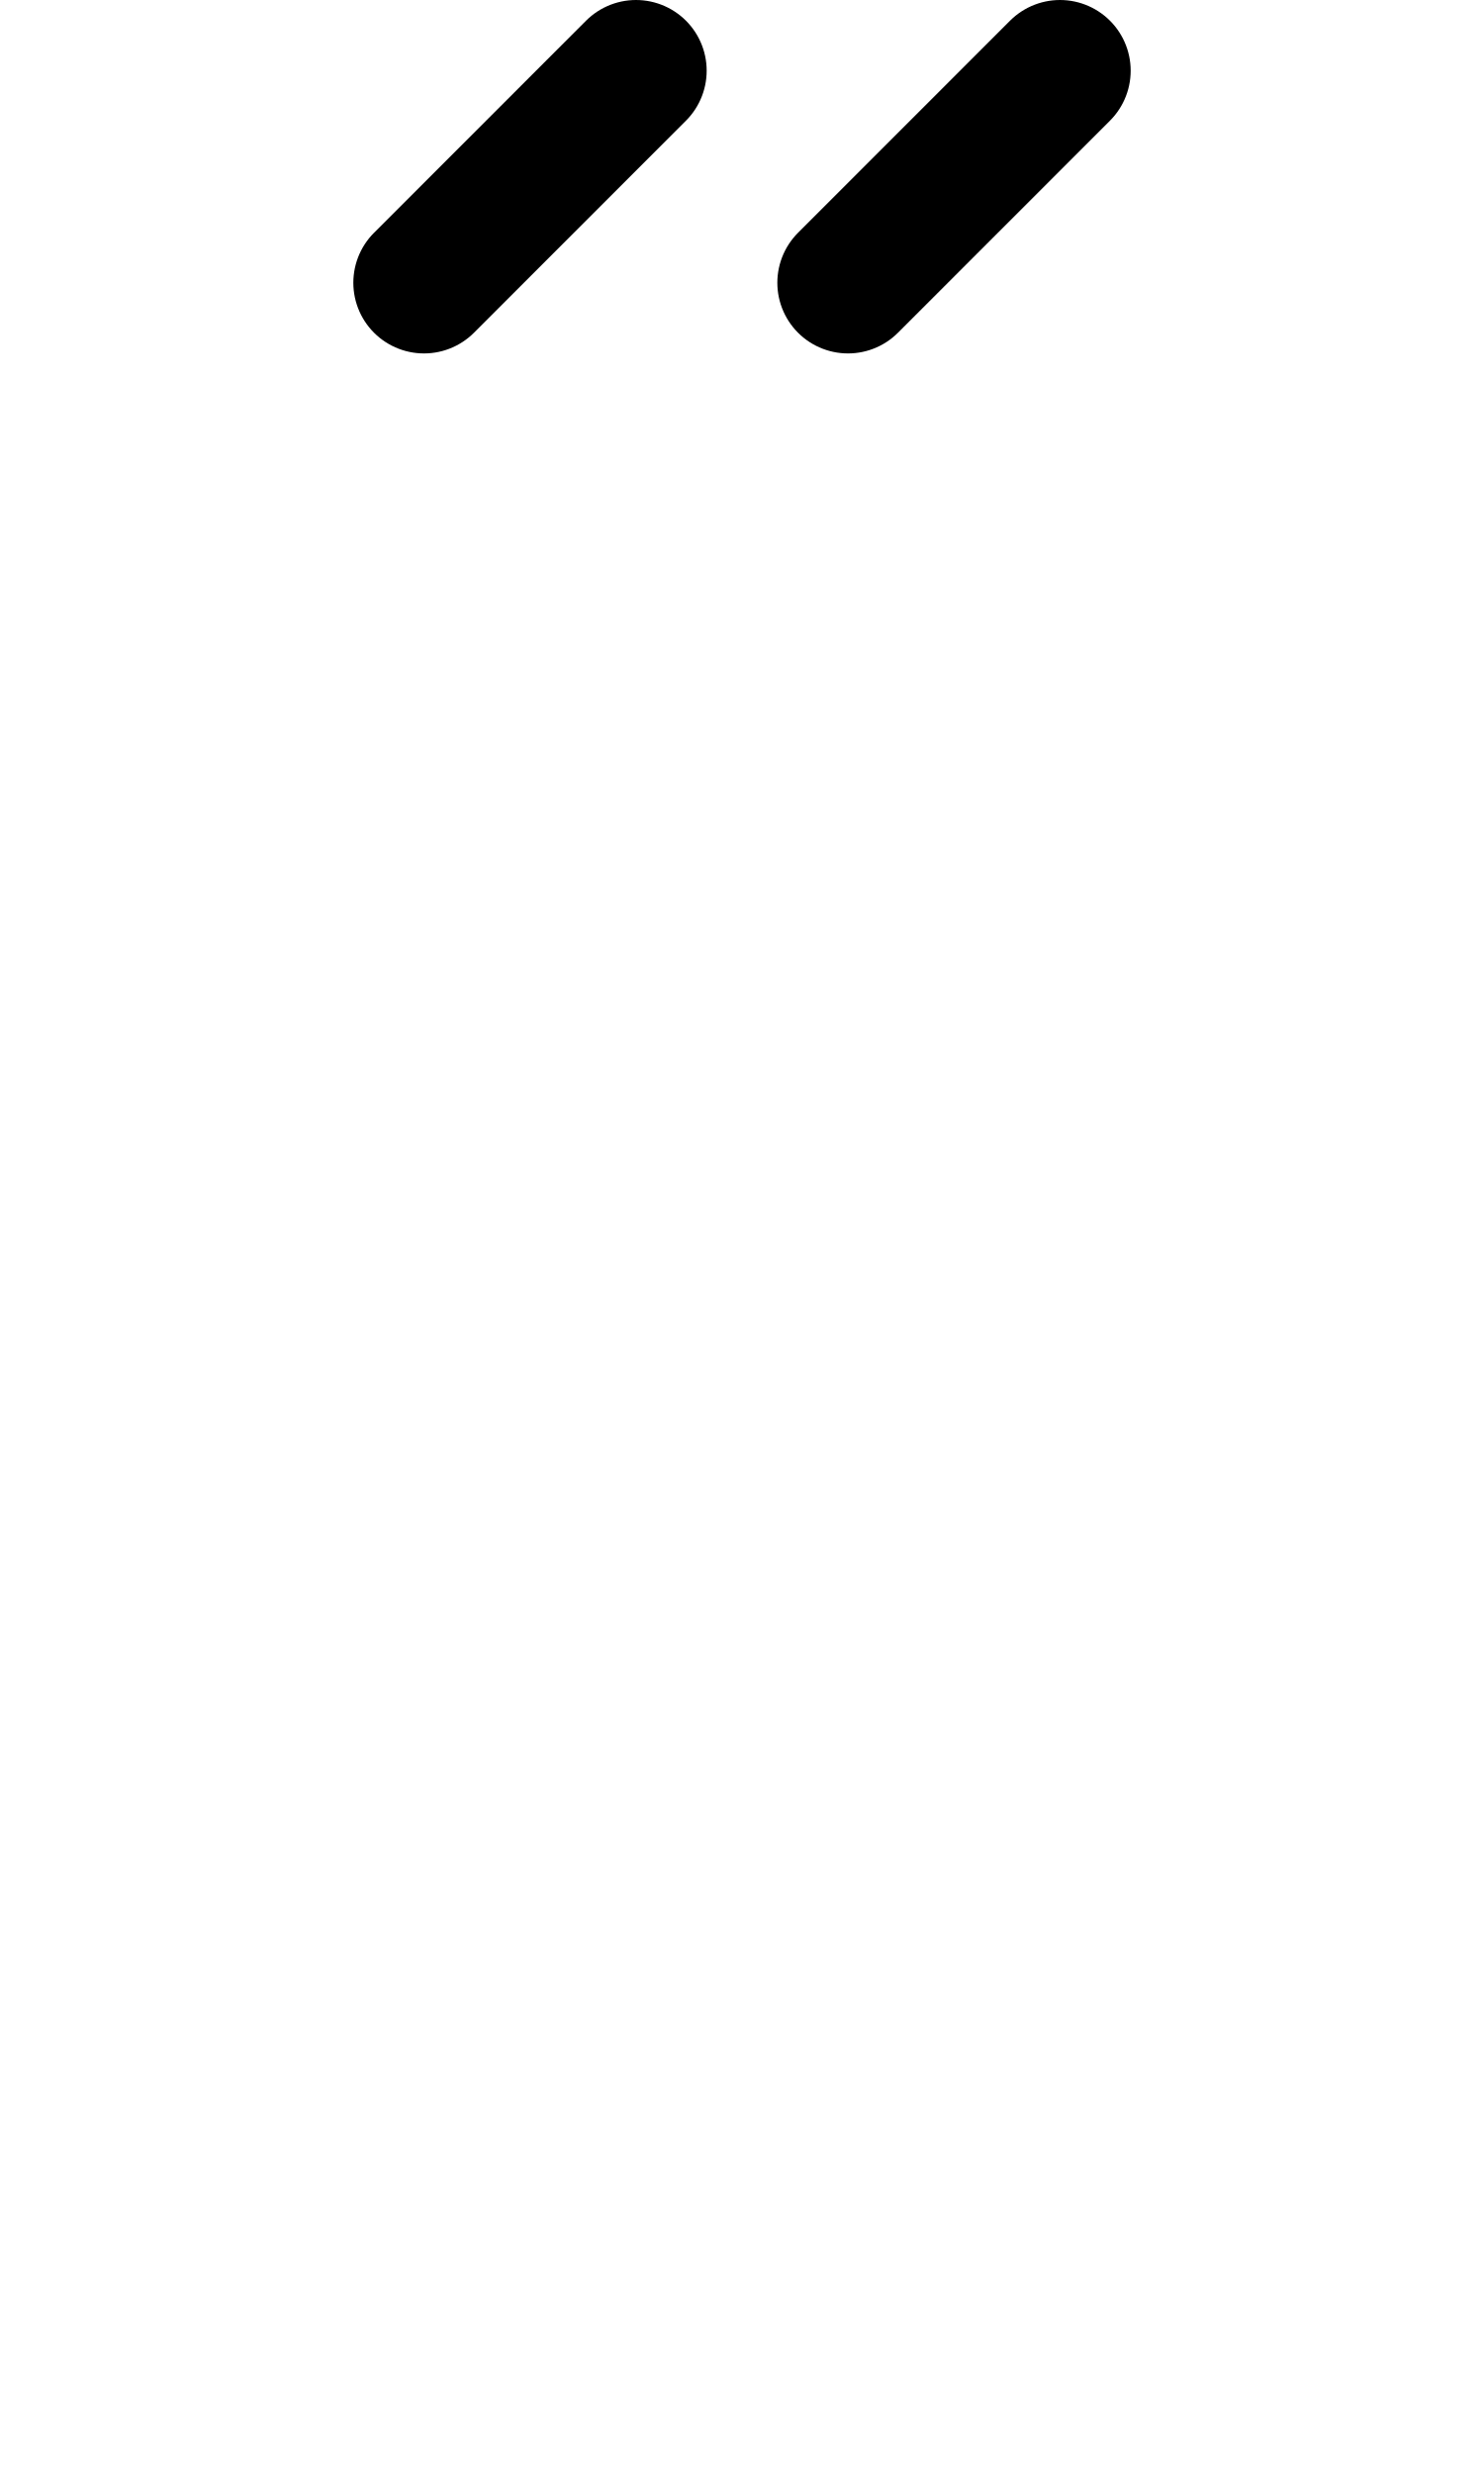
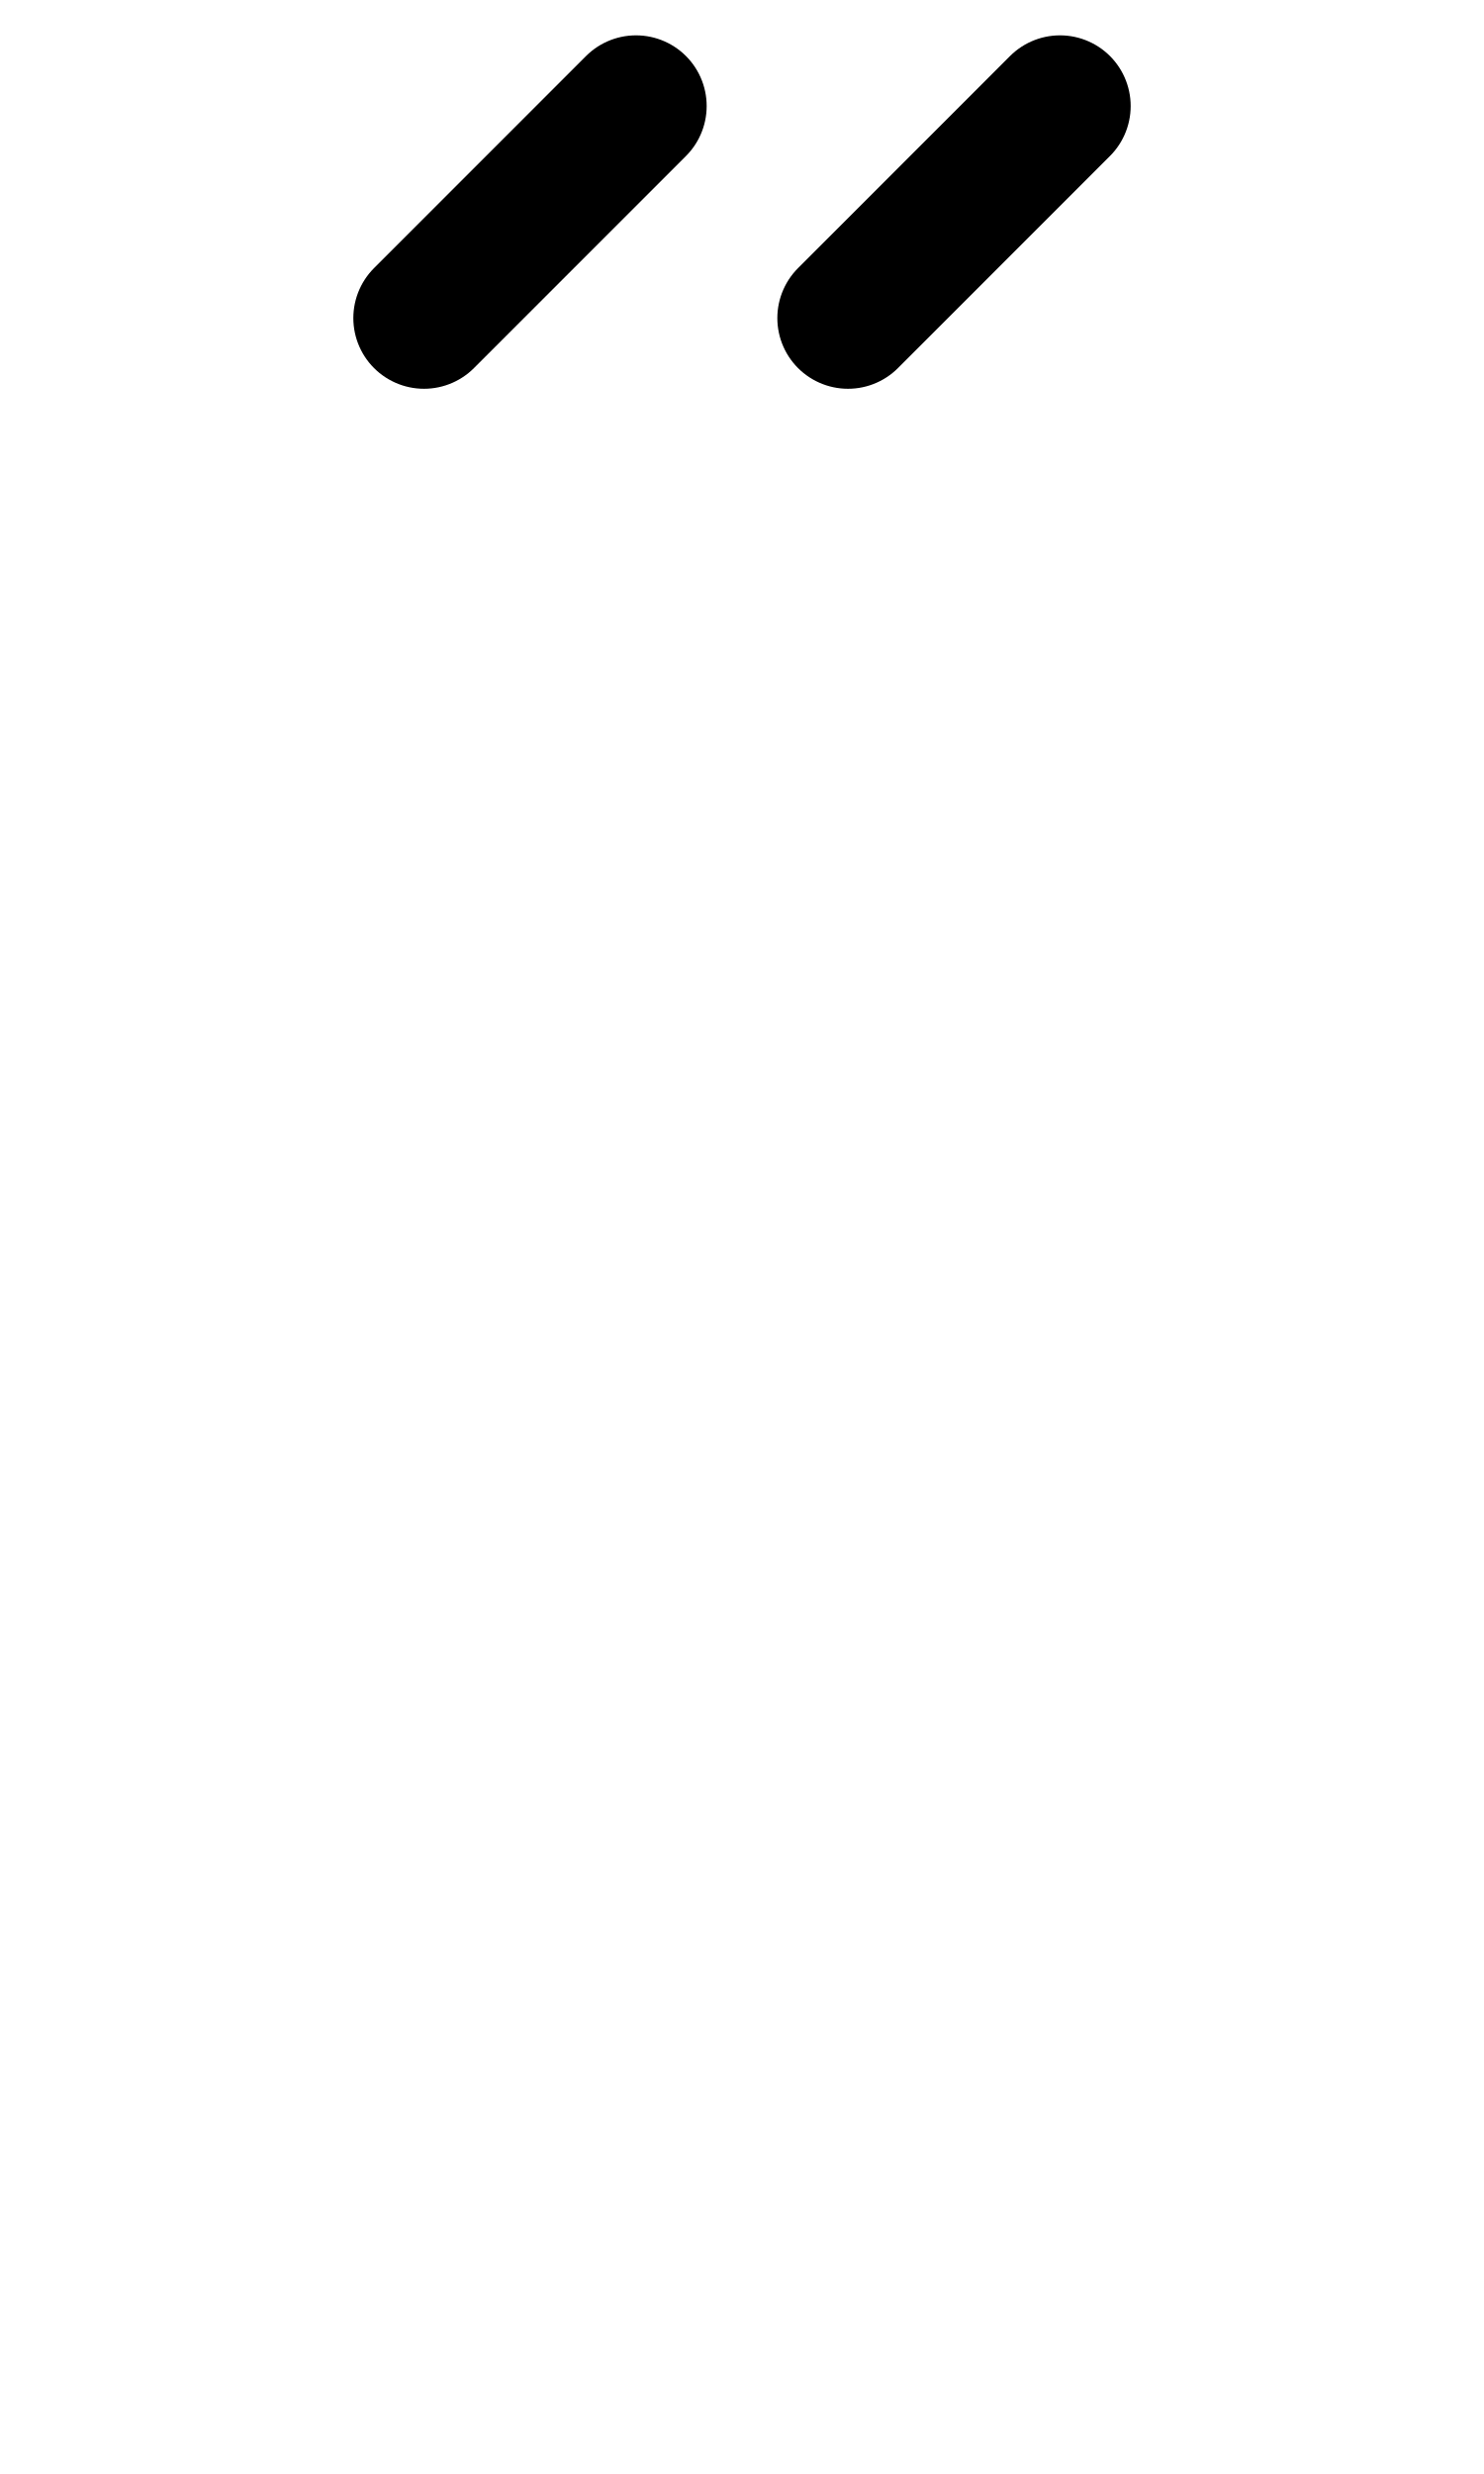
<svg xmlns="http://www.w3.org/2000/svg" width="1008" height="1680" viewBox="0 0 63 105" version="1.1" id="svg5" xml:space="preserve">
  <defs id="defs2" />
  <g id="layer3" style="display:inline;opacity:0.5;stroke-width:3.6;stroke-dasharray:none" transform="matrix(0.8333333,0,0,0.8333333,-157.9762,-173.0963)" />
  <g id="layer2" style="display:inline" />
  <g id="layer1" style="display:inline">
-     <path style="display:inline;fill:none;stroke:#000000;stroke-width:6;stroke-linecap:round;stroke-linejoin:round;stroke-dasharray:none" d="M 18,12 27,3" id="path9" />
-     <path style="display:inline;fill:none;stroke:#000000;stroke-width:6;stroke-linecap:round;stroke-linejoin:round;stroke-dasharray:none" d="M 36,12 45,3" id="path969" />
+     <path style="display:inline;fill:none;stroke:#000000;stroke-width:6;stroke-linecap:round;stroke-linejoin:round;stroke-dasharray:none" d="m 18,13.5 9,-9" id="path9" />
+     <path style="display:inline;fill:none;stroke:#000000;stroke-width:6;stroke-linecap:round;stroke-linejoin:round;stroke-dasharray:none" d="m 36,13.5 9,-9" id="path969" />
  </g>
</svg>
